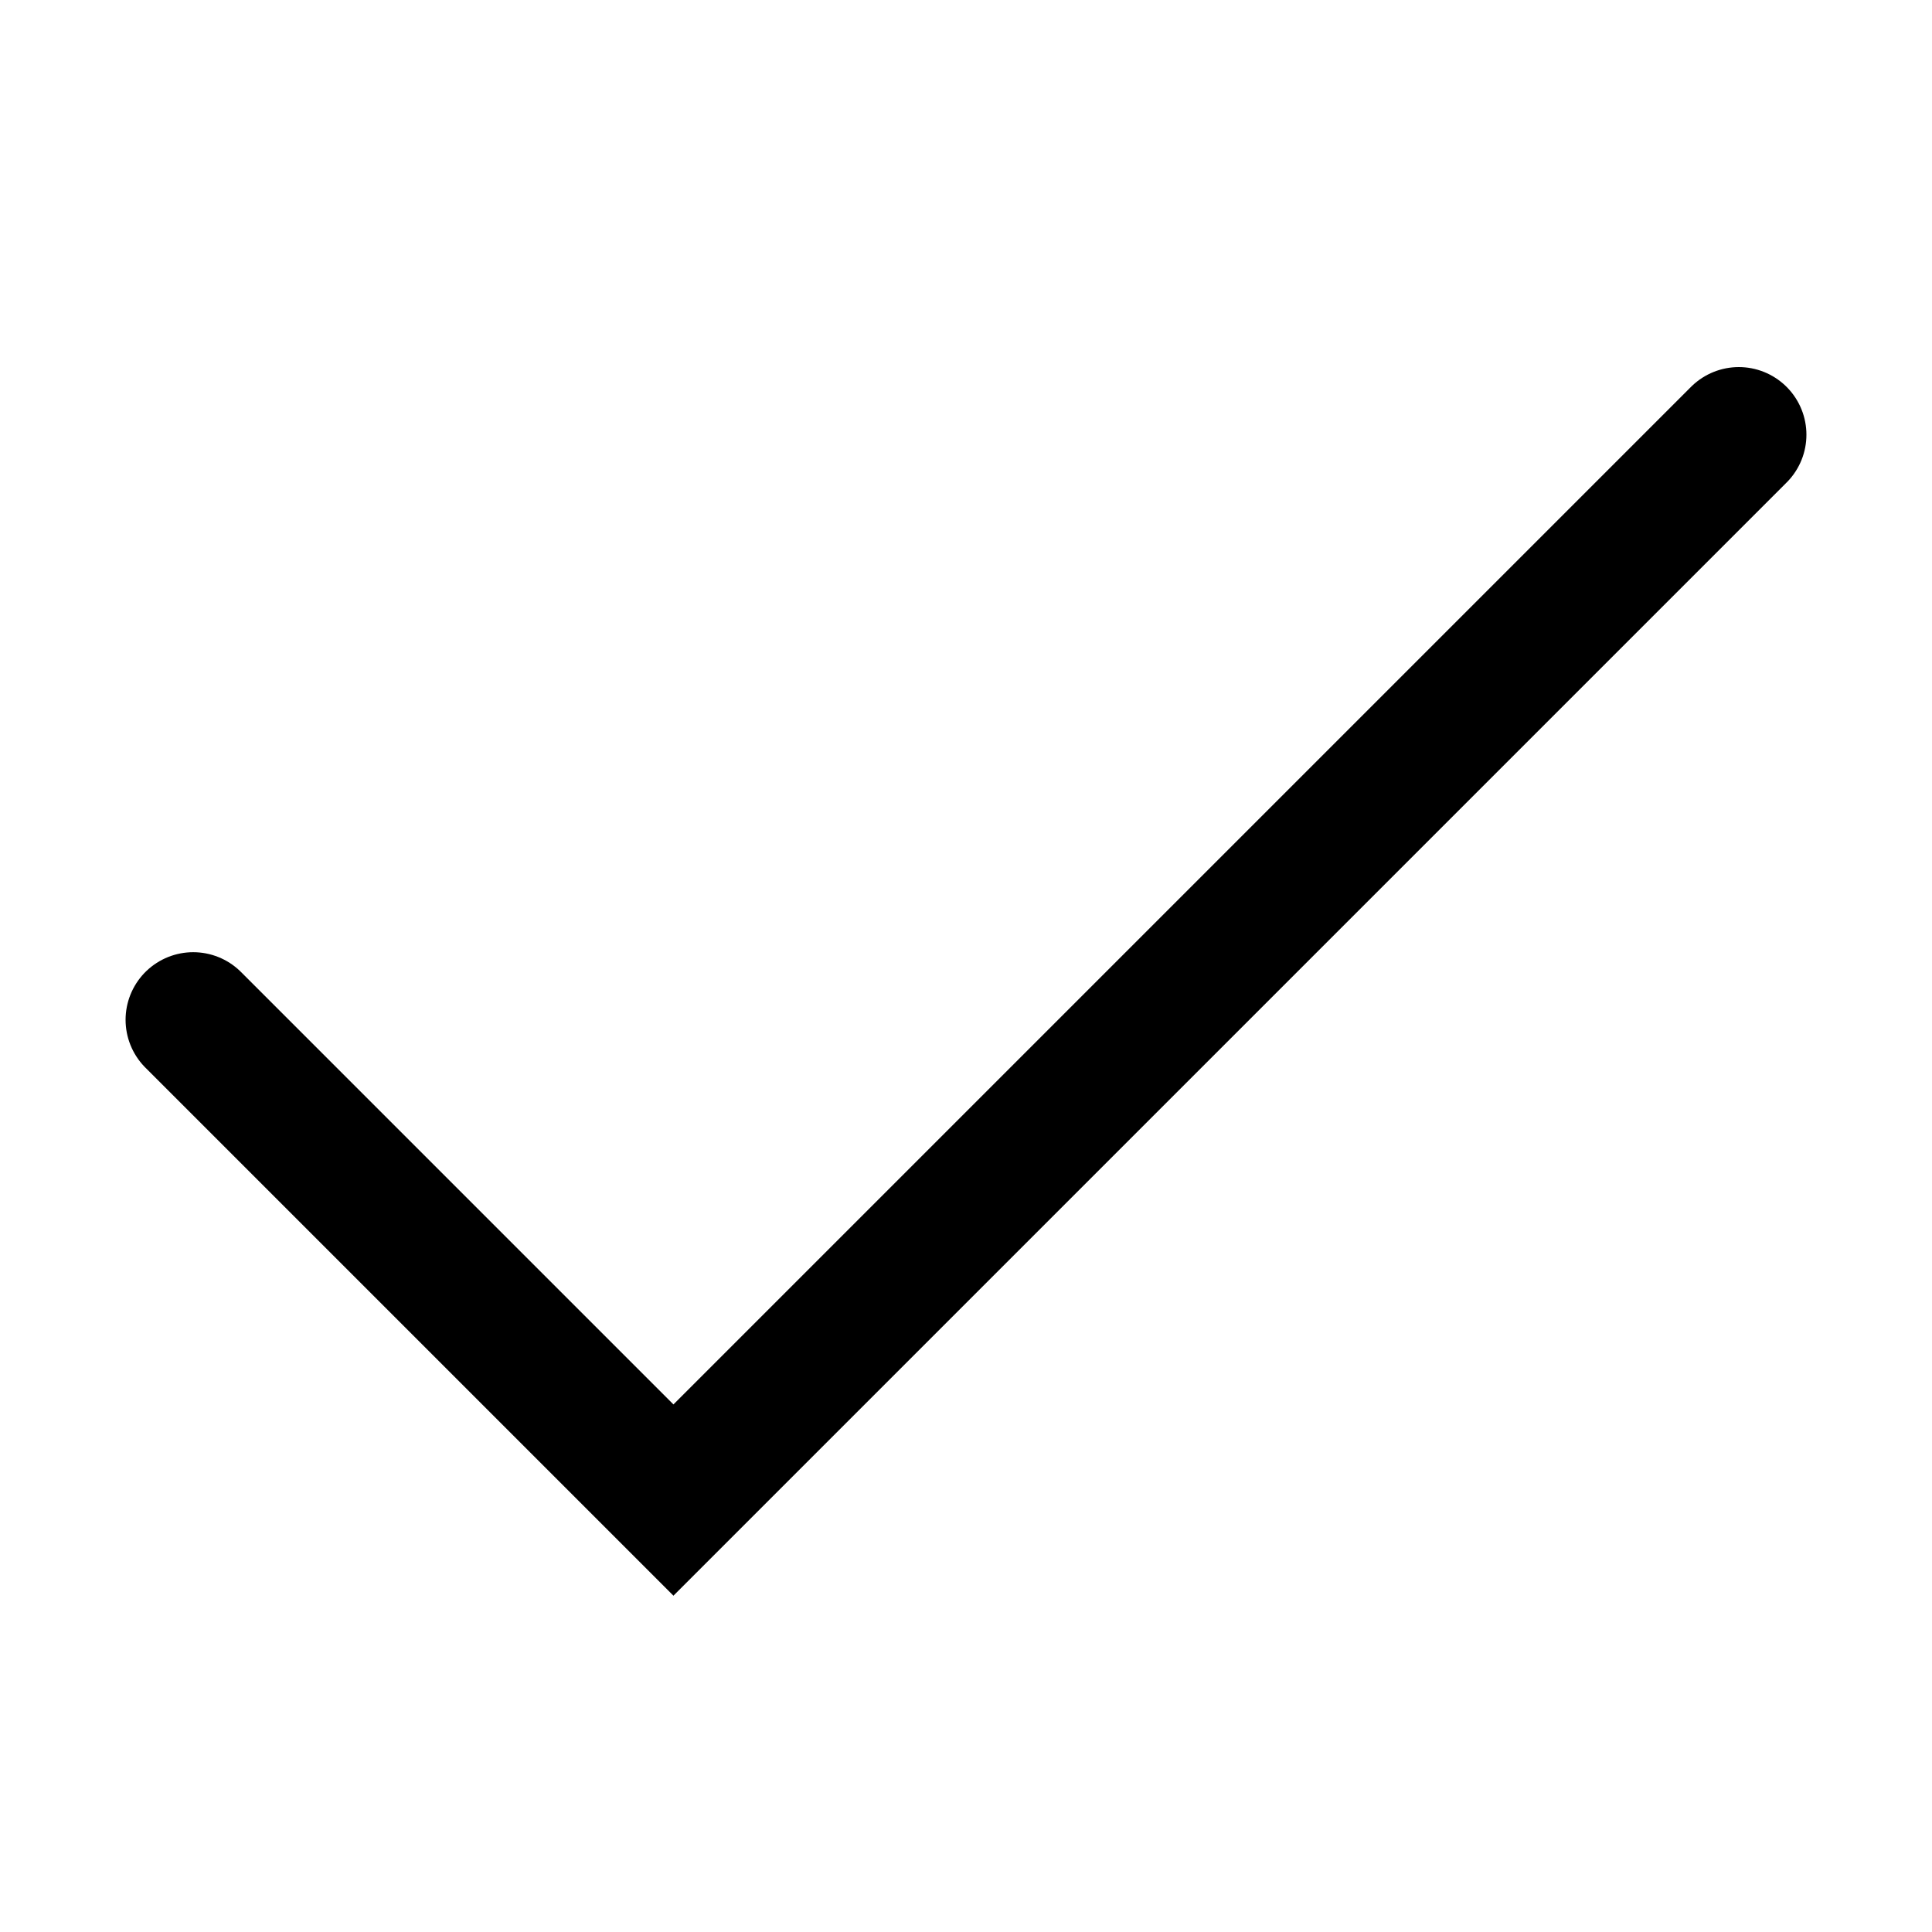
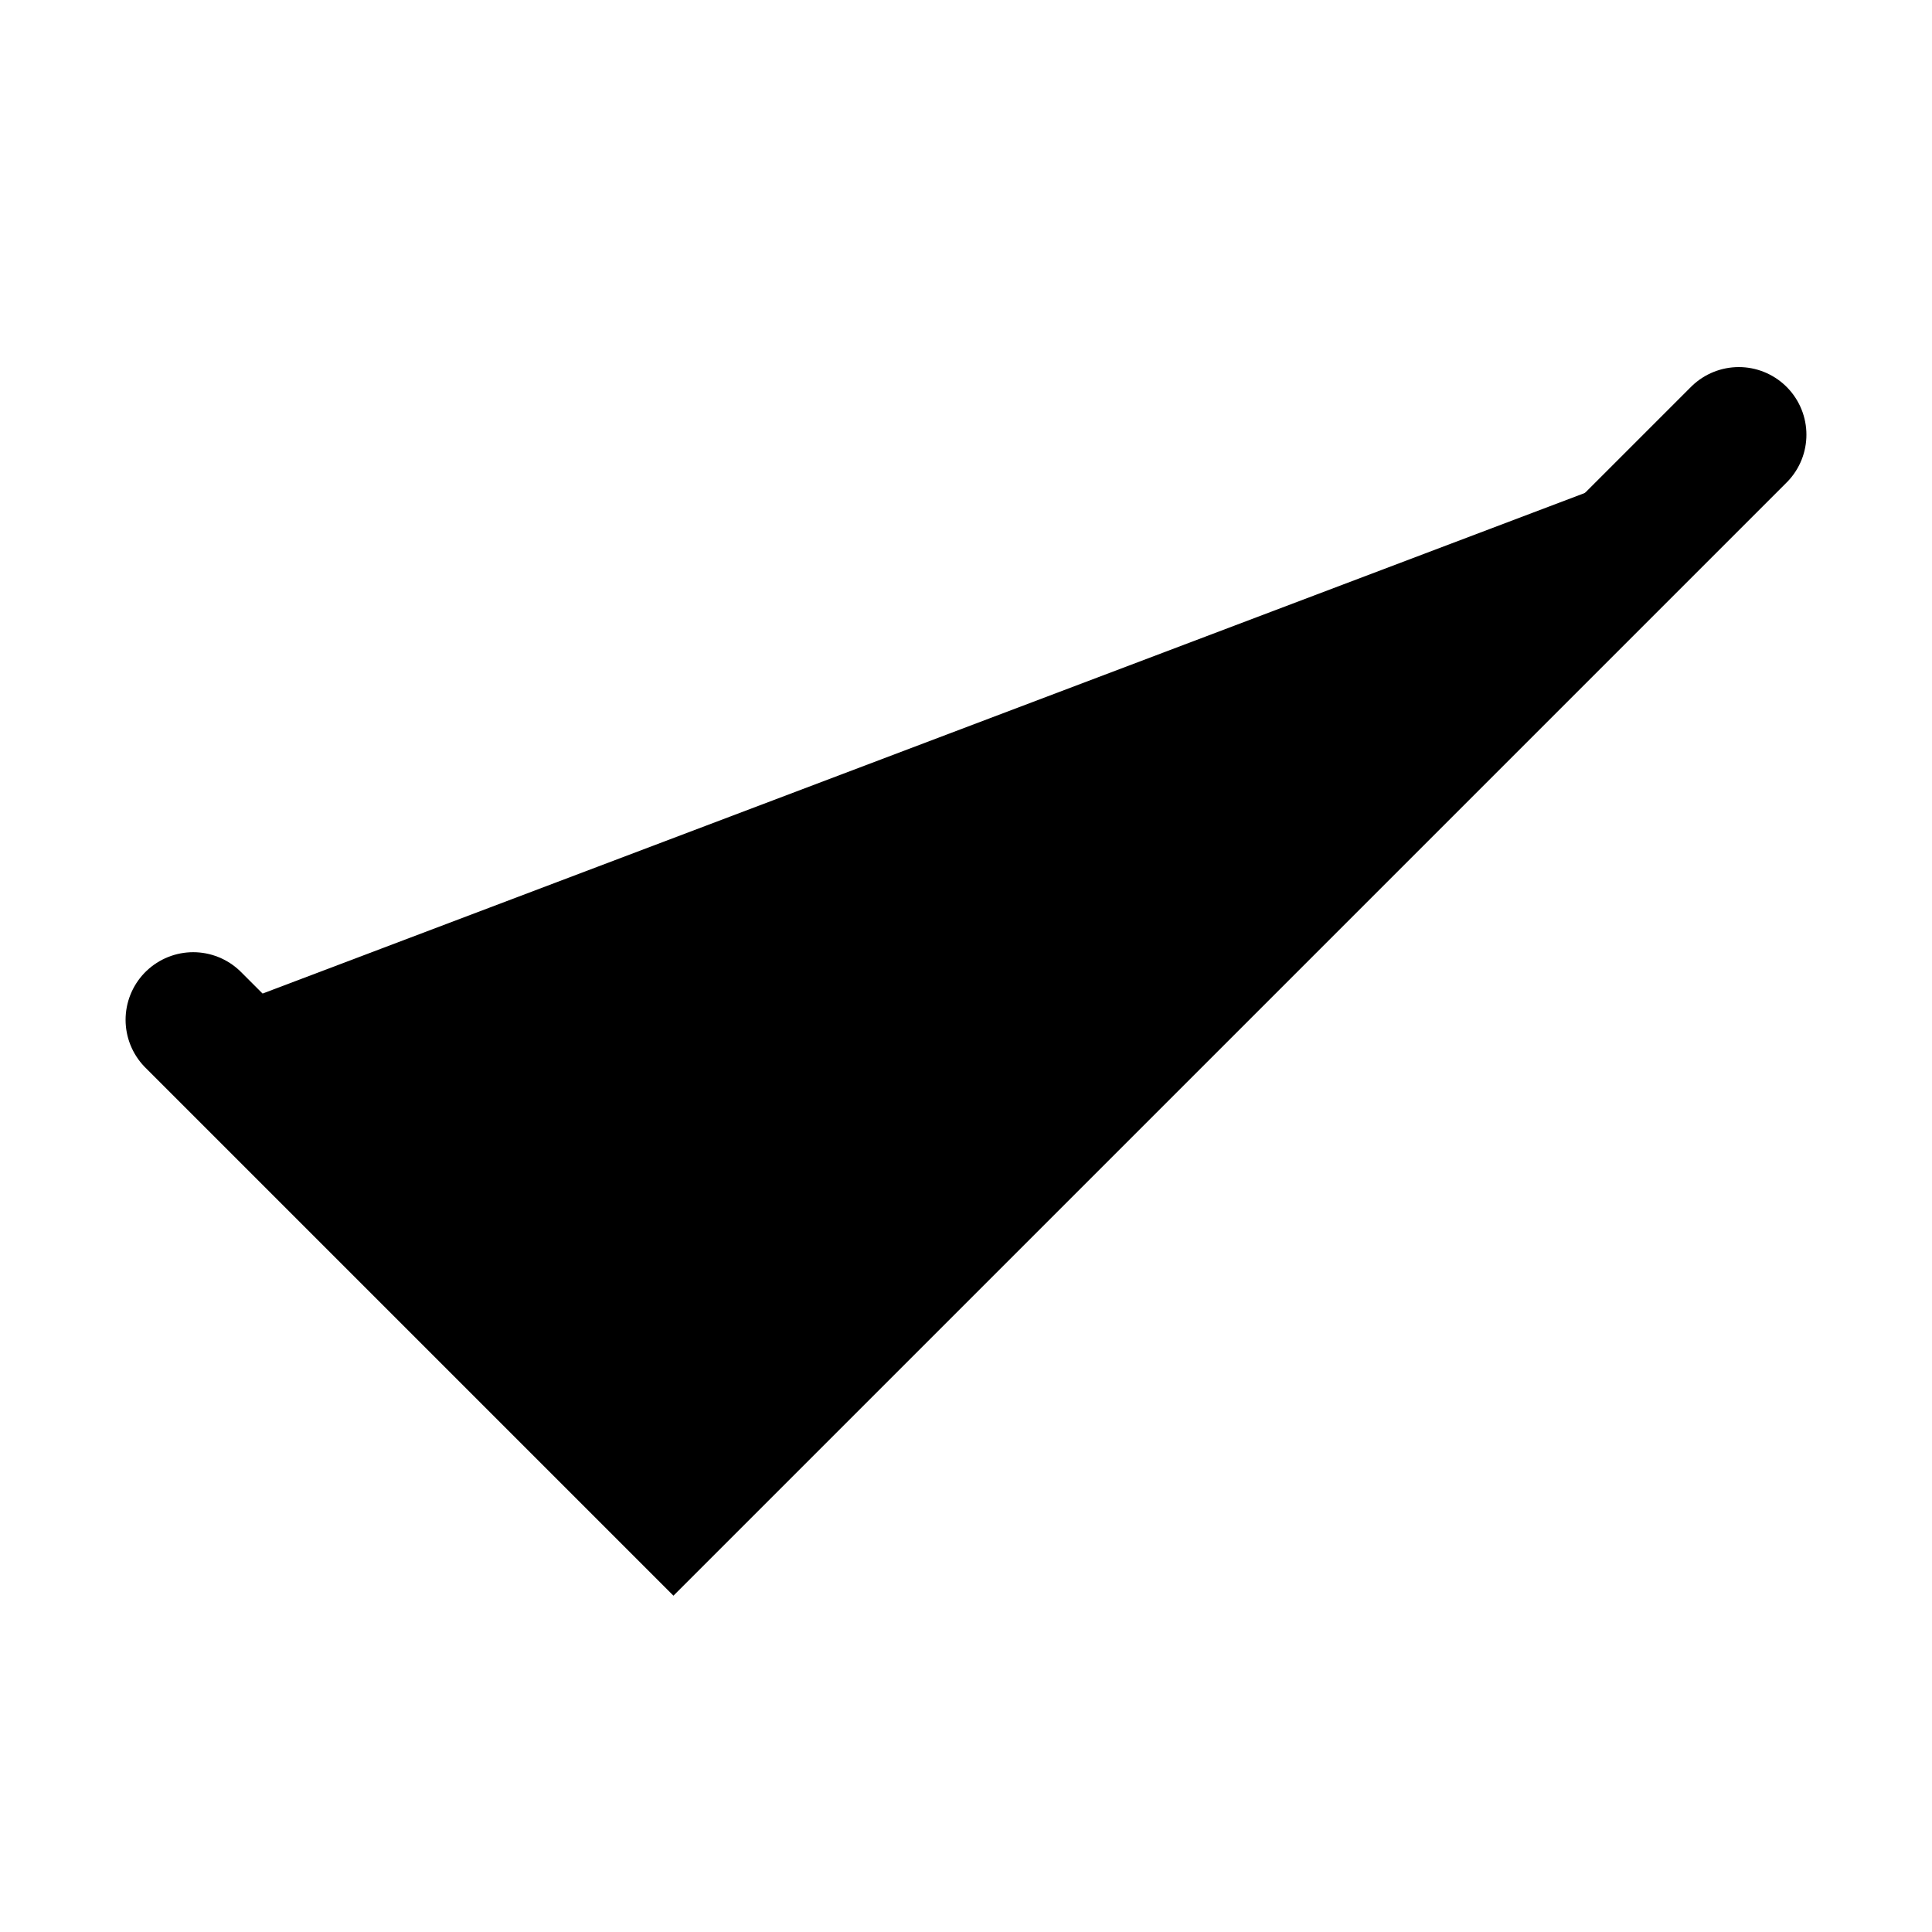
- <svg xmlns="http://www.w3.org/2000/svg" viewBox="0 0 200 200" width="200" height="200" fill="none">
+ <svg xmlns="http://www.w3.org/2000/svg" viewBox="0 0 200 200" width="200" height="200">
  <path id="矢量 16" d="M20 105.571L69.714 155.286L180 45" stroke="rgb(0,0,0)" stroke-linecap="round" stroke-width="14" />
</svg>
